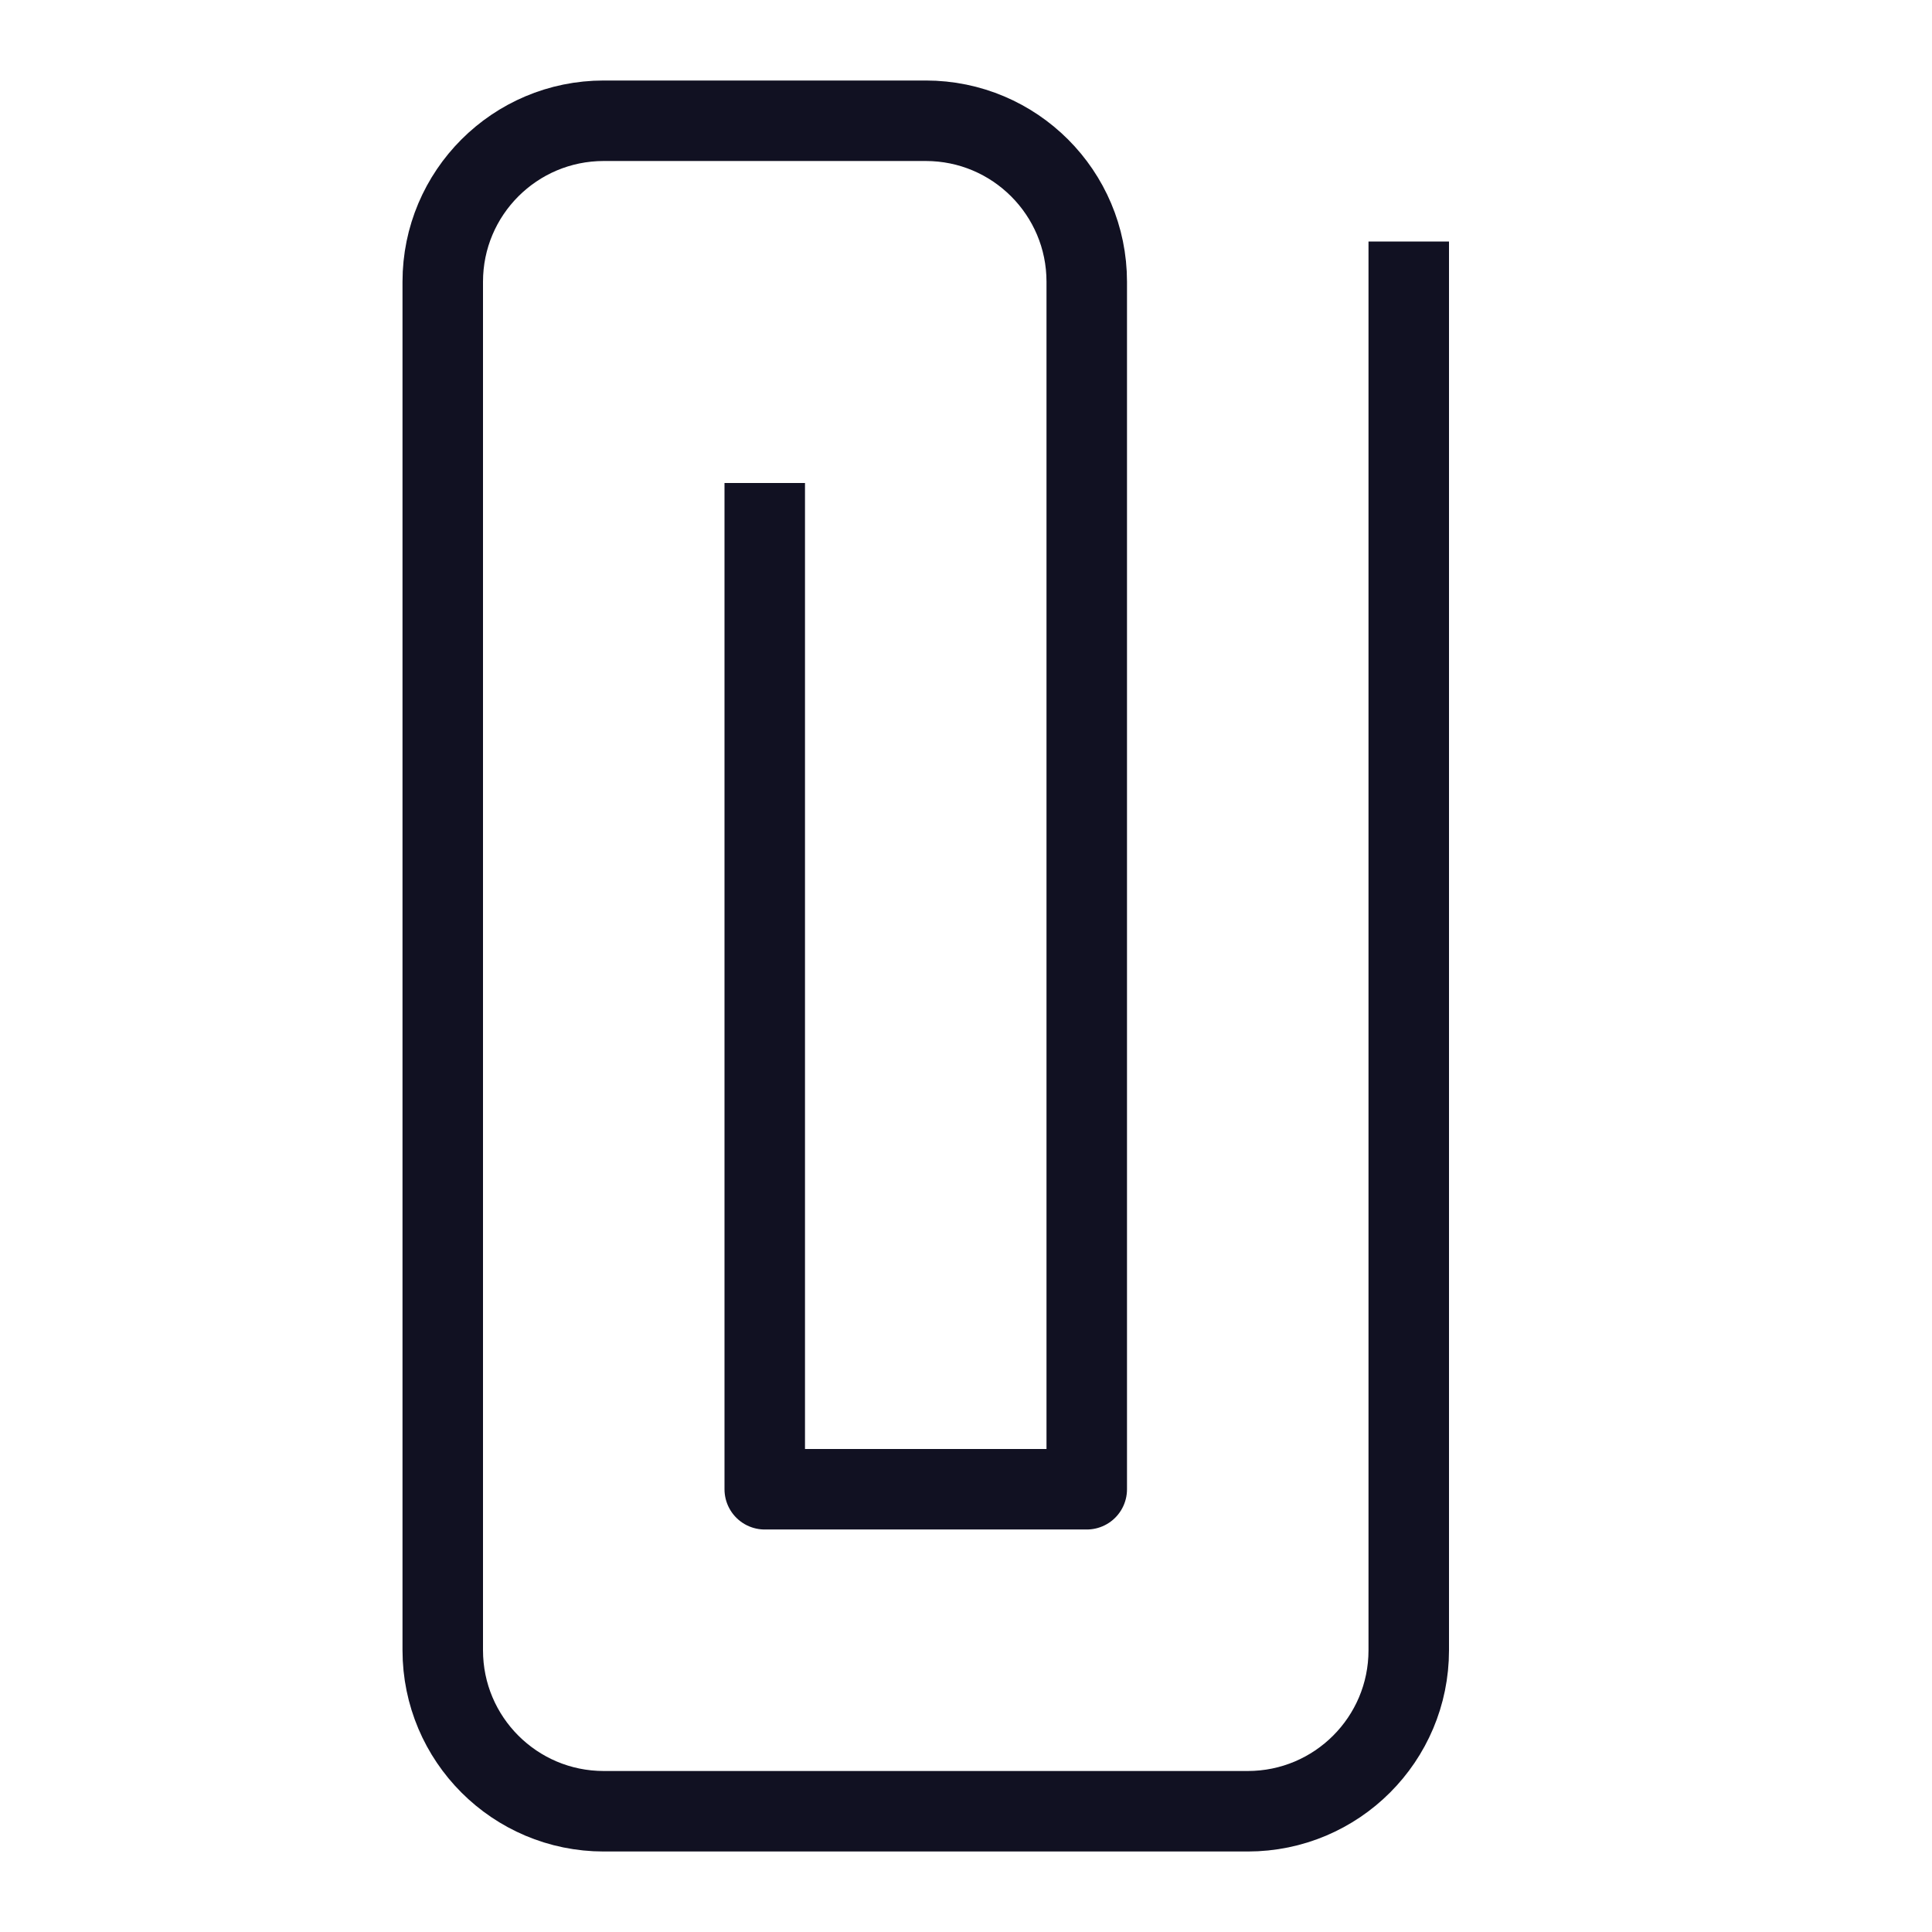
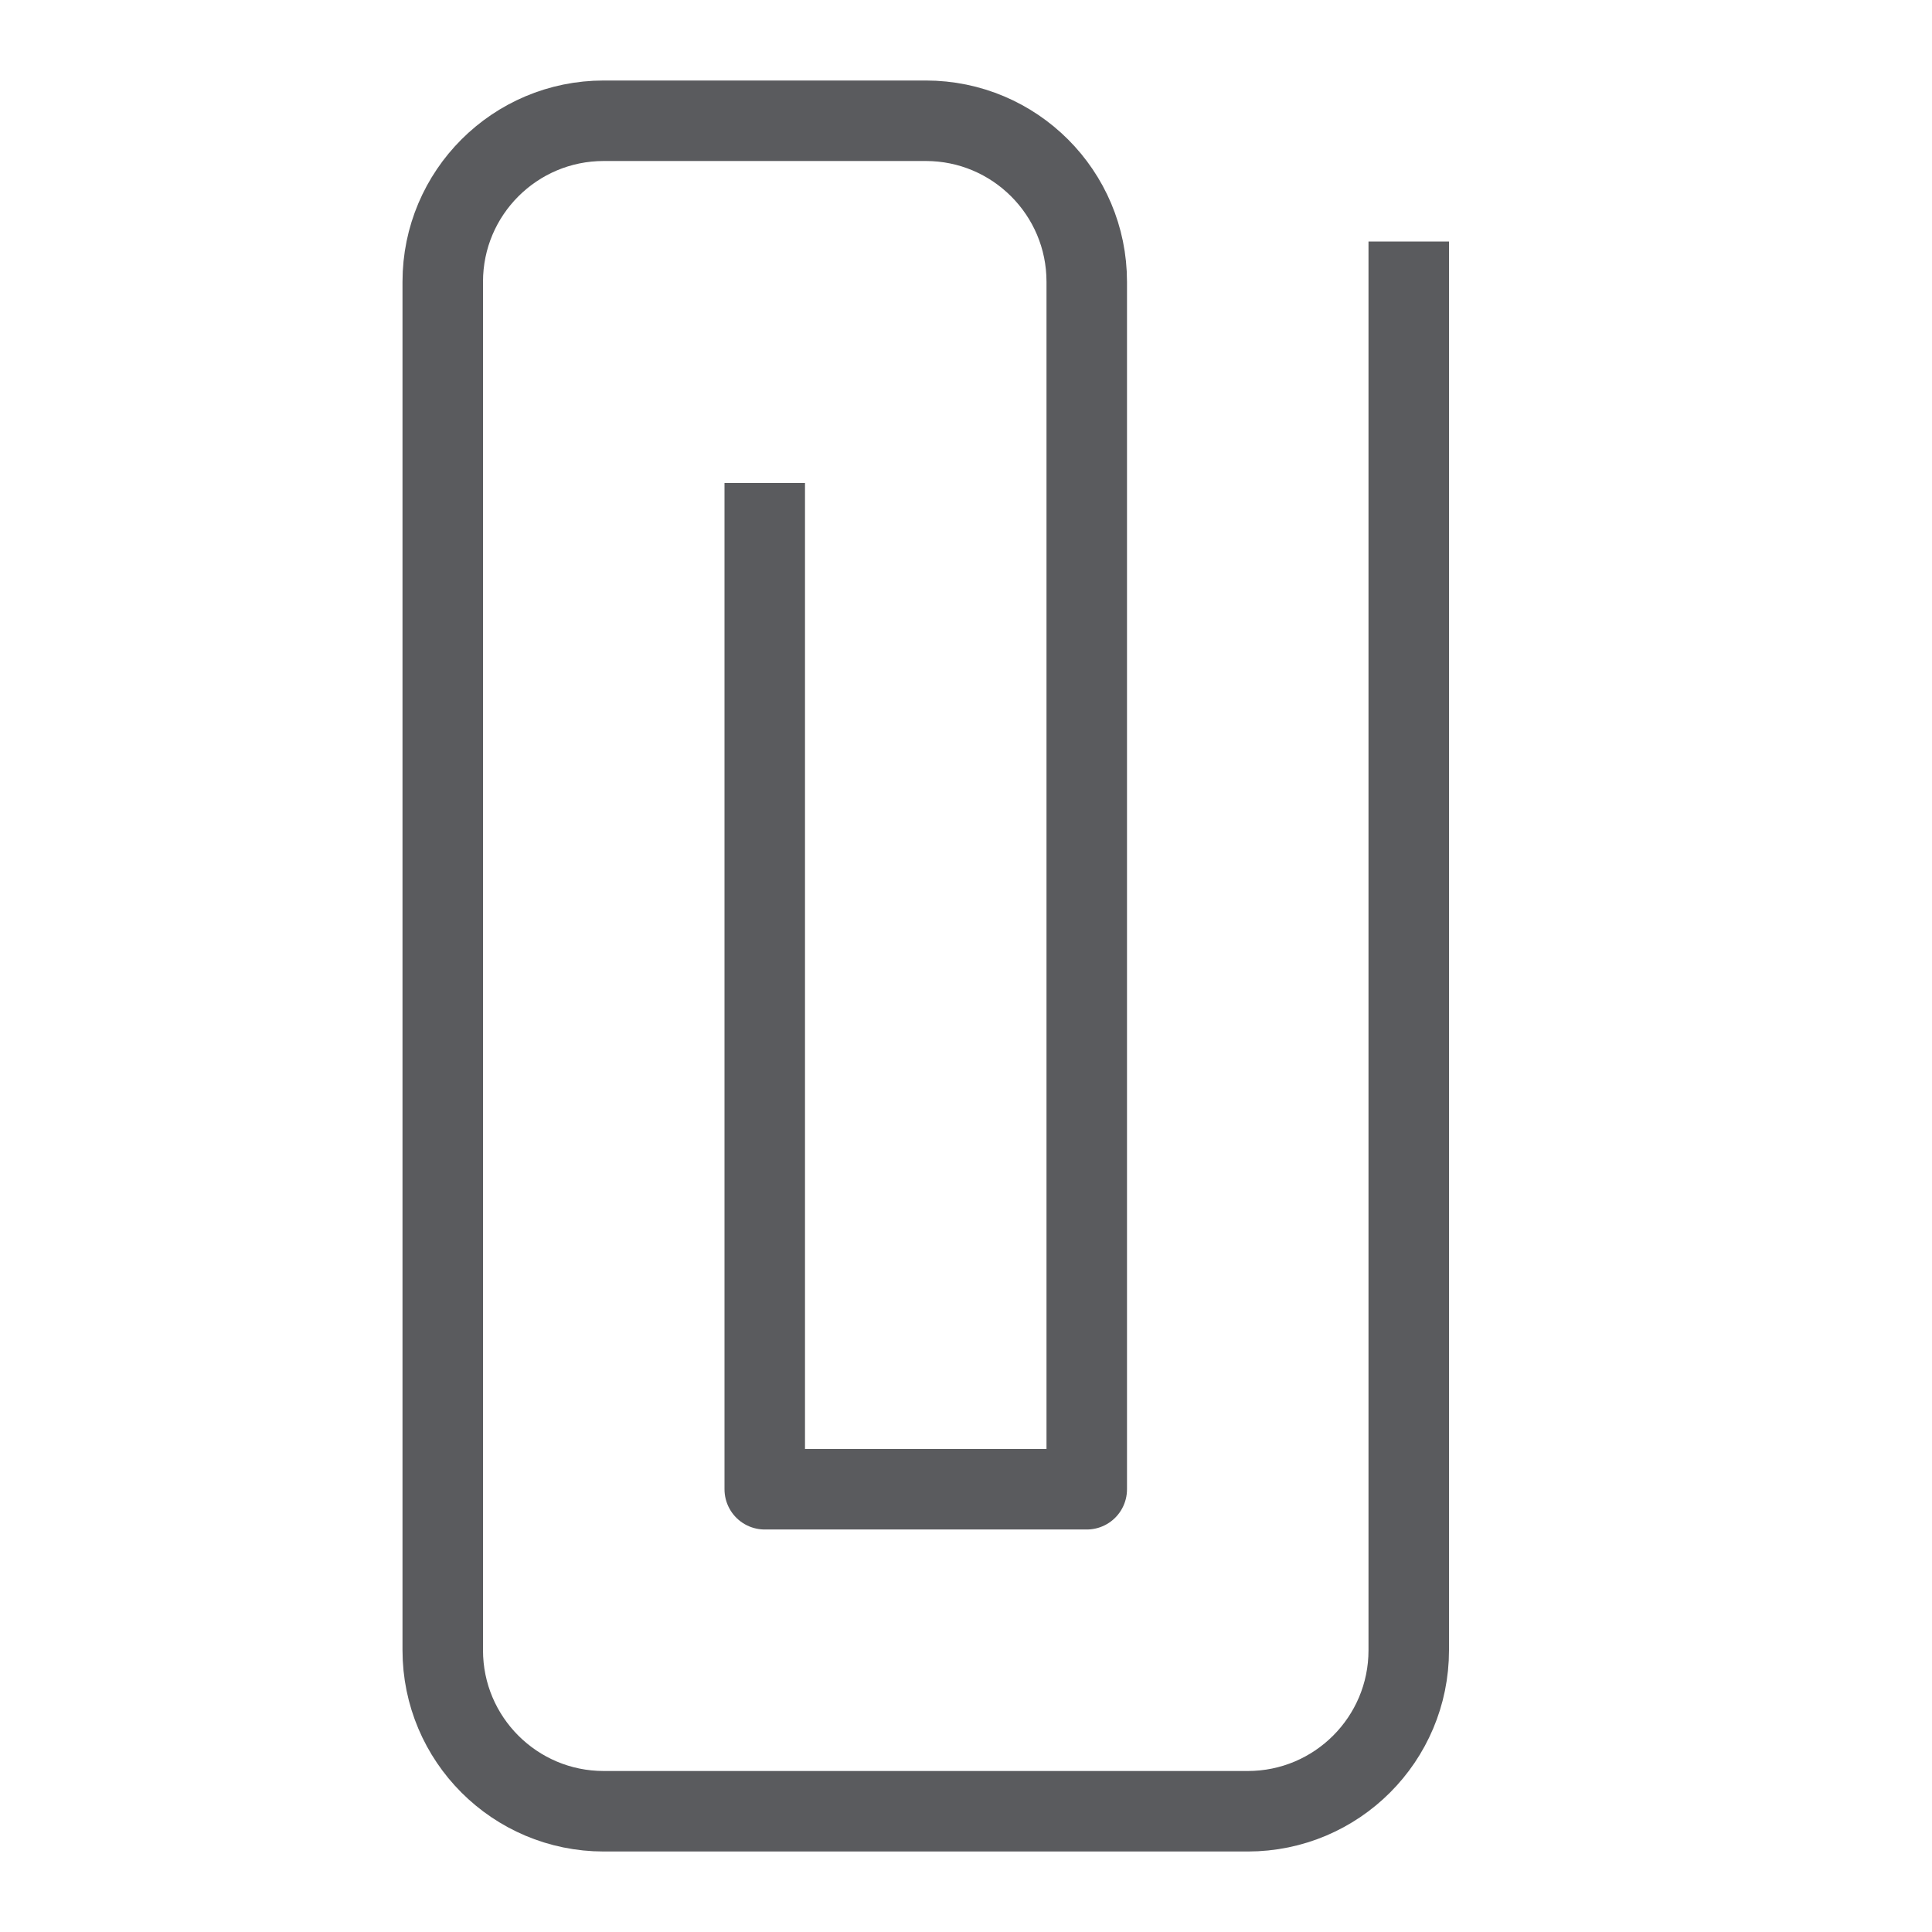
<svg xmlns="http://www.w3.org/2000/svg" id="Layer_1" data-name="Layer 1" viewBox="0 0 24 24">
-   <path d="M9.5,6.5v12h4V3.5a2,2,0,0,0-2-2h-4a2,2,0,0,0-2,2v17a2,2,0,0,0,2,2h8a2,2,0,0,0,2-2V3.5" style="fill:none;stroke:#112;stroke-linecap:square;stroke-linejoin:round" />
+   <path d="M9.5,6.5v12h4V3.5a2,2,0,0,0-2-2h-4a2,2,0,0,0-2,2v17a2,2,0,0,0,2,2h8a2,2,0,0,0,2-2V3.5" style="fill:none;stroke:#5a5b5e;stroke-linecap:square;stroke-linejoin:round" />
</svg>
